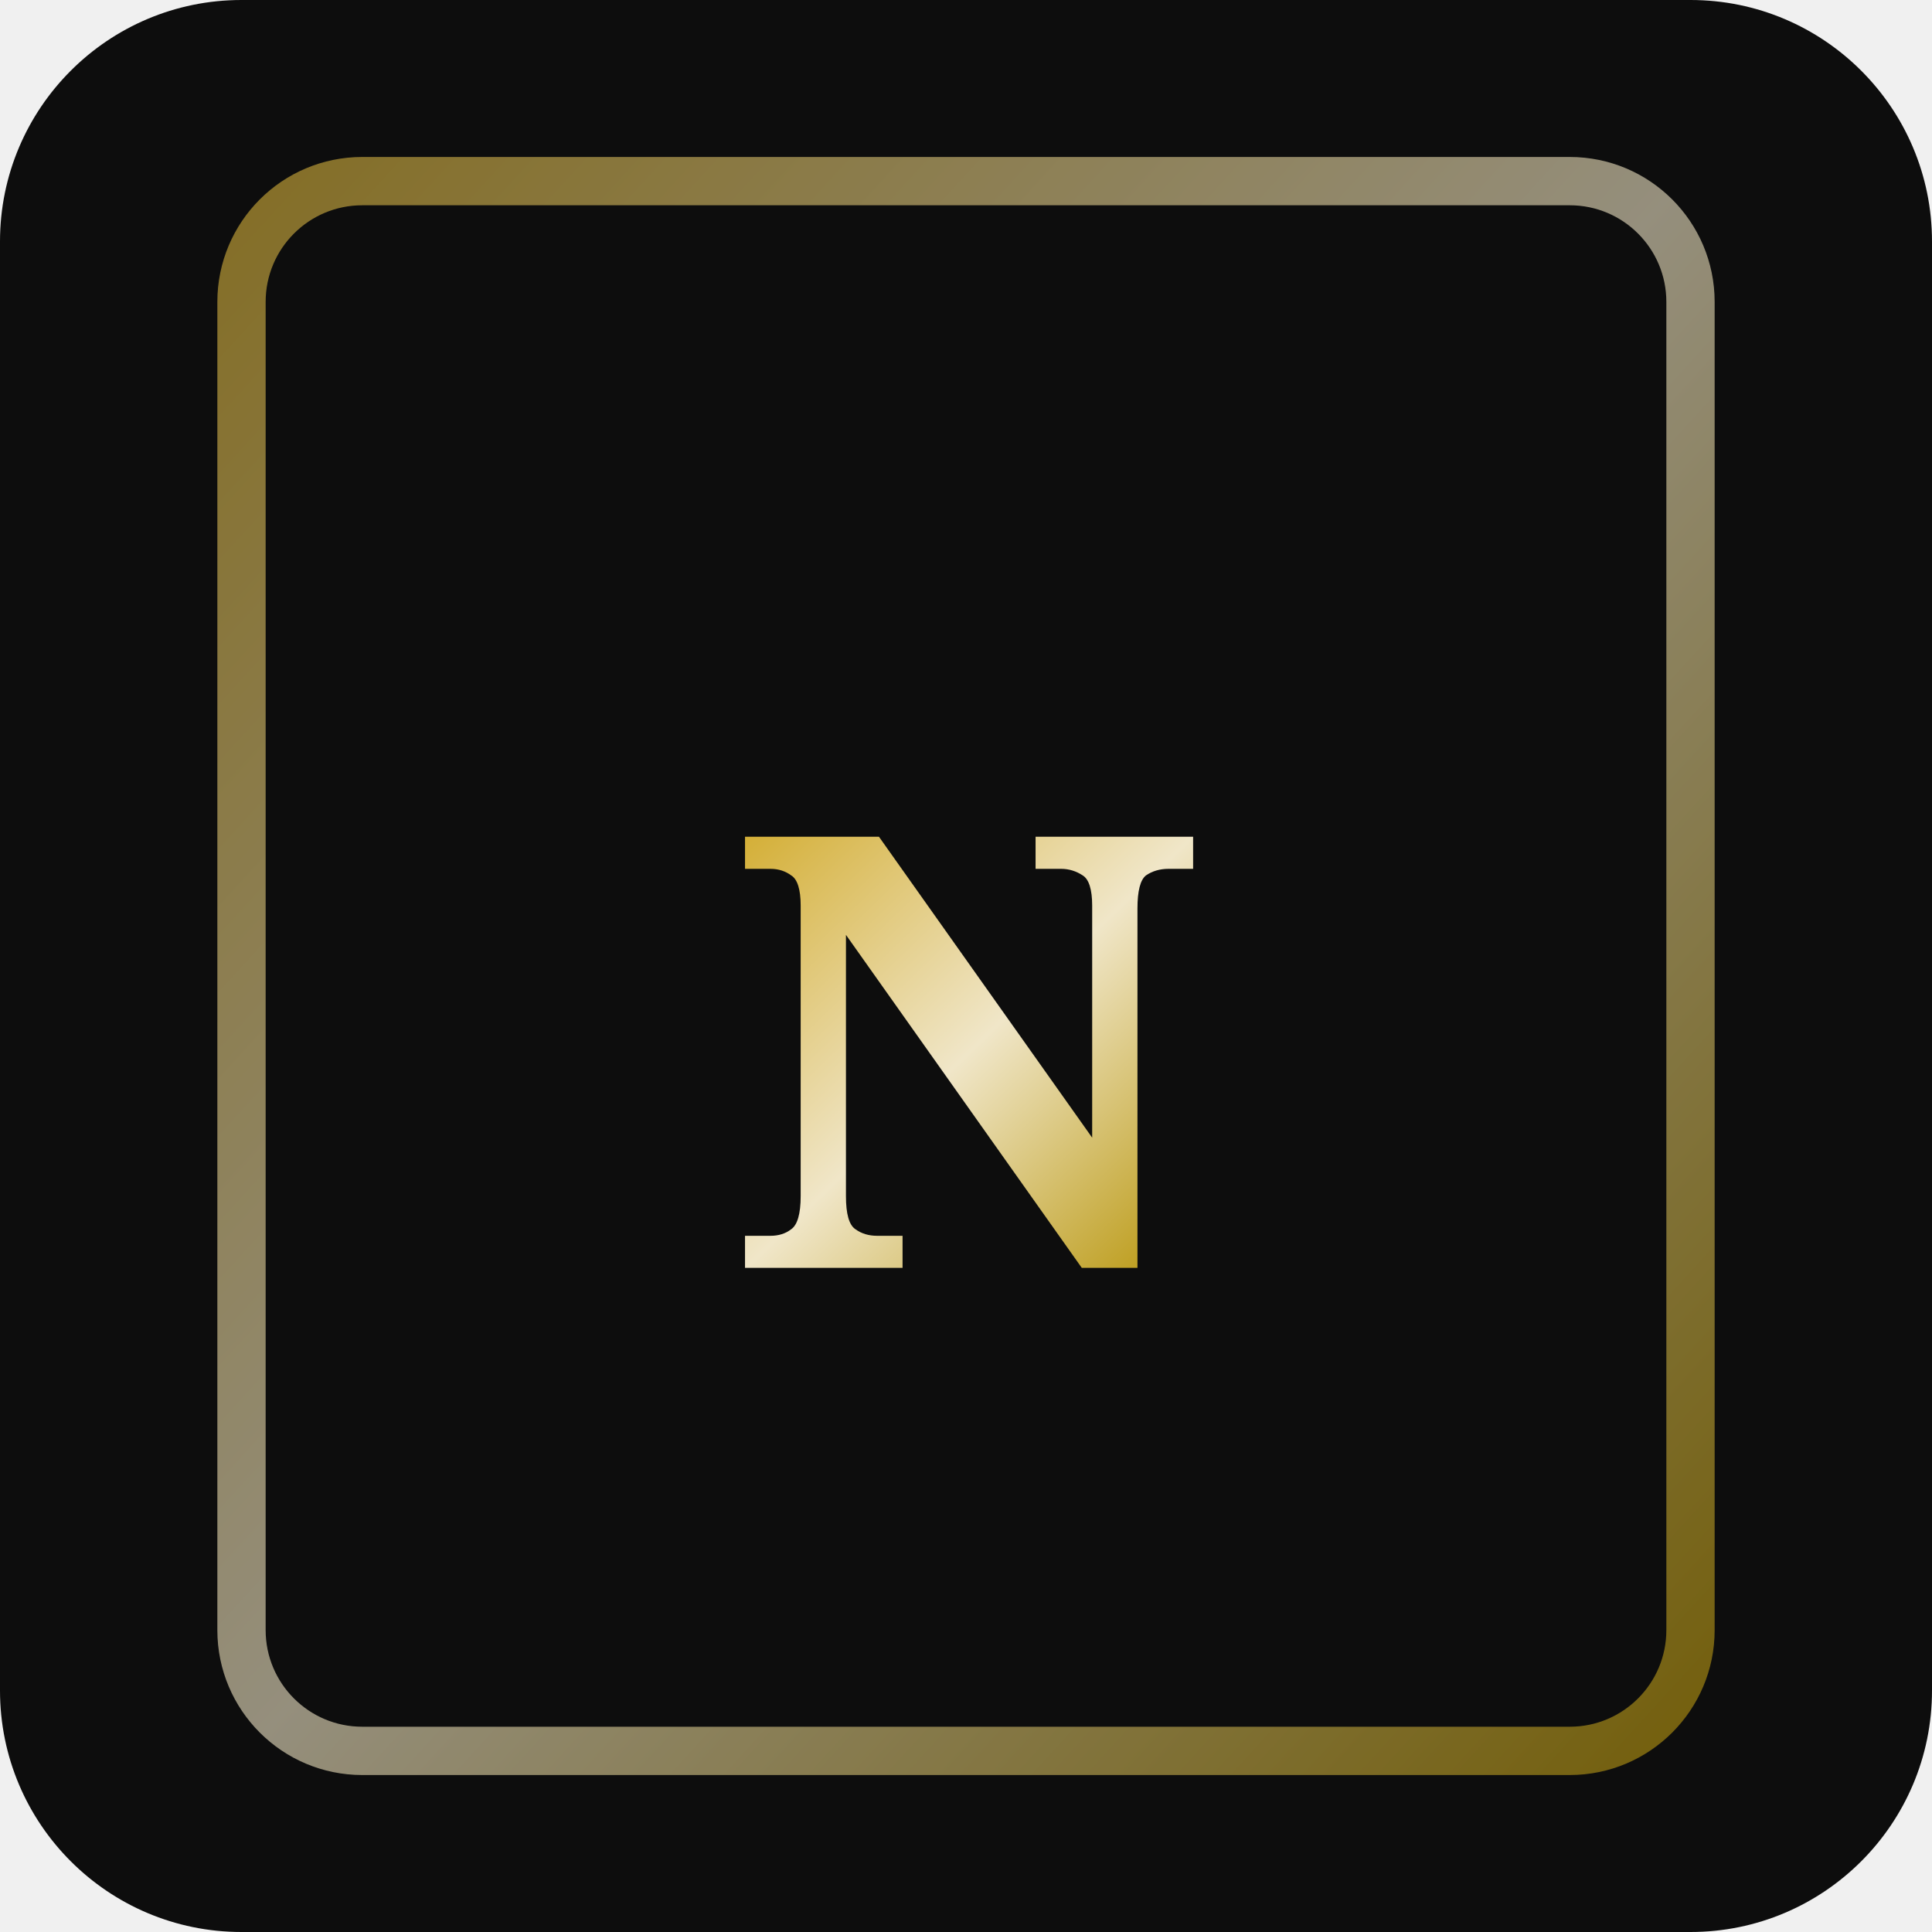
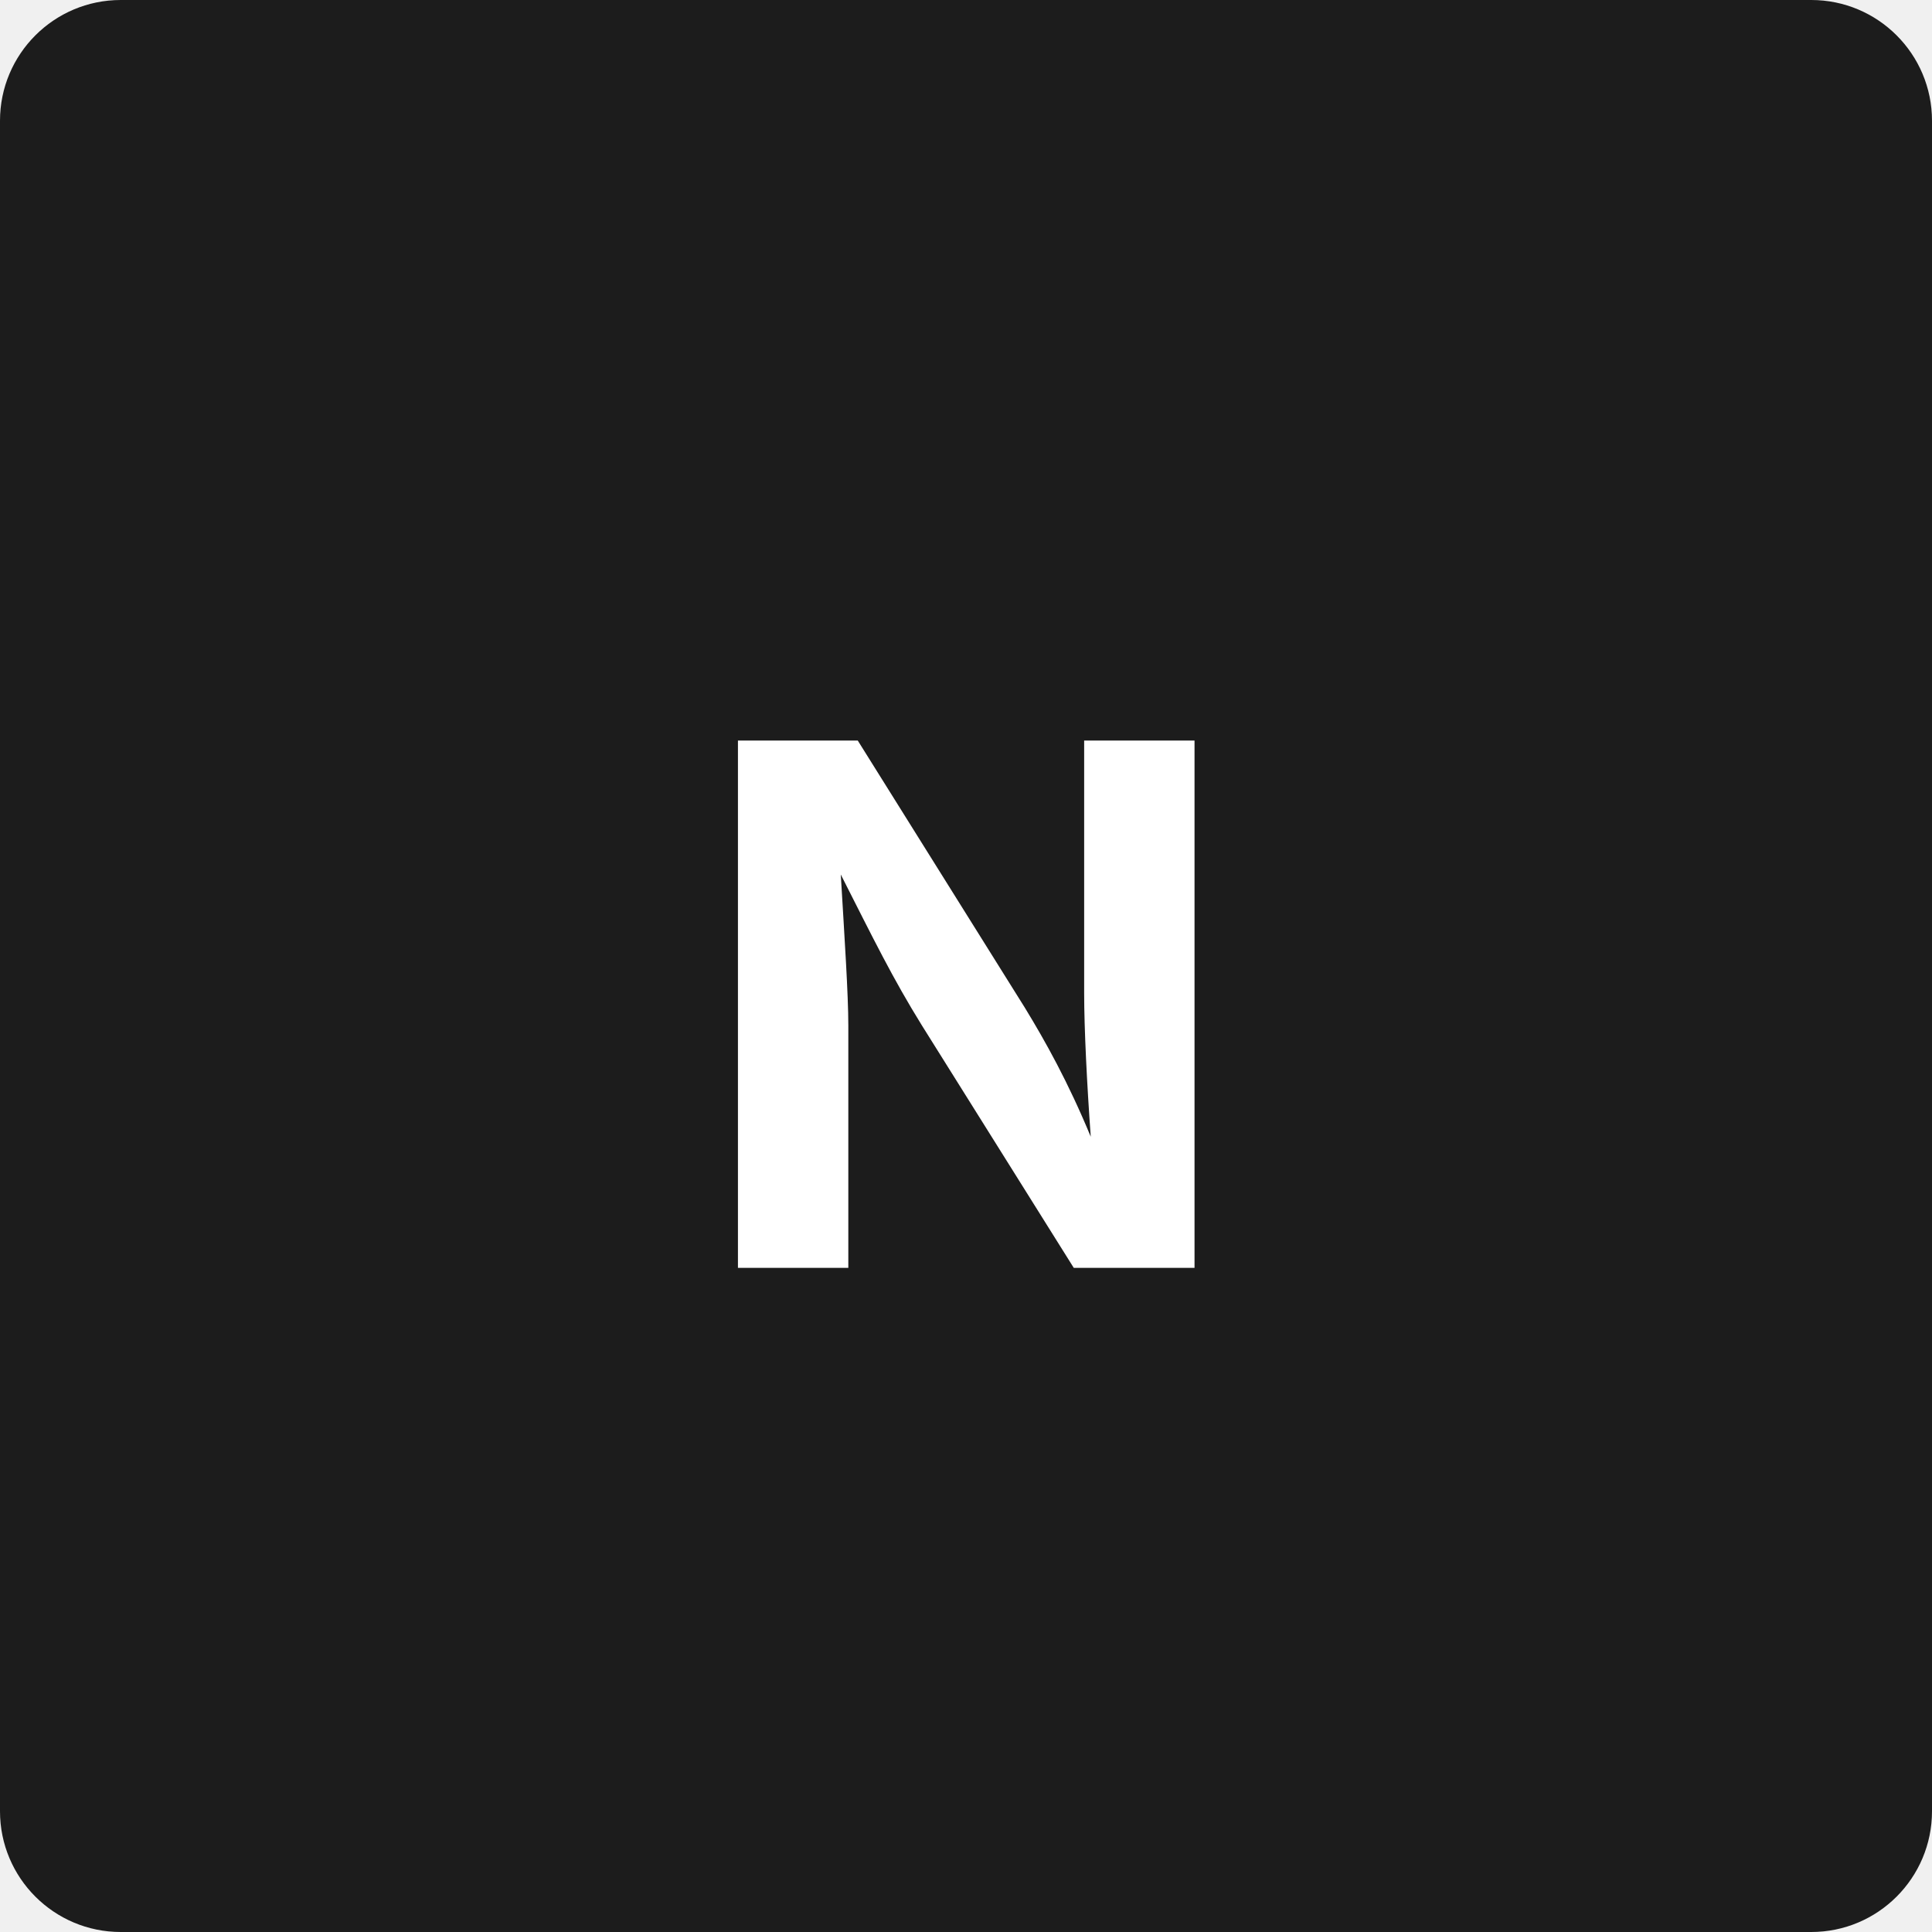
<svg xmlns="http://www.w3.org/2000/svg" viewBox="0 0 32 32" width="32" height="32">
-   <defs>
-     <linearGradient id="g" x1="0%" y1="0%" x2="100%" y2="100%">
-       <stop offset="0%" stop-color="#D4AF37" />
-       <stop offset="50%" stop-color="#F0E6C8" />
-       <stop offset="100%" stop-color="#B8960C" />
-     </linearGradient>
-   </defs>
-   <rect width="32" height="32" rx="4" fill="#0D0D0D" />
-   <rect x="4" y="3" width="24" height="26" rx="2" fill="none" stroke="url(#g)" stroke-width="0.8" opacity="0.6" />
-   <line x1="8" y1="8" x2="24" y2="8" stroke="url(#g)" stroke-width="0.4" opacity="0.3" />
-   <text x="16" y="21" text-anchor="middle" font-family="Georgia, serif" font-size="10" font-weight="bold" fill="url(#g)" letter-spacing="1">N</text>
-   <line x1="8" y1="25" x2="24" y2="25" stroke="url(#g)" stroke-width="0.3" opacity="0.2" />
+   <rect width="32" height="32" rx="2" fill="#1c1c1c" />
+   <text x="16" y="21" text-anchor="middle" font-family="Inter, Arial, sans-serif" font-size="12" font-weight="700" fill="#ffffff" letter-spacing="1">N</text>
</svg>
